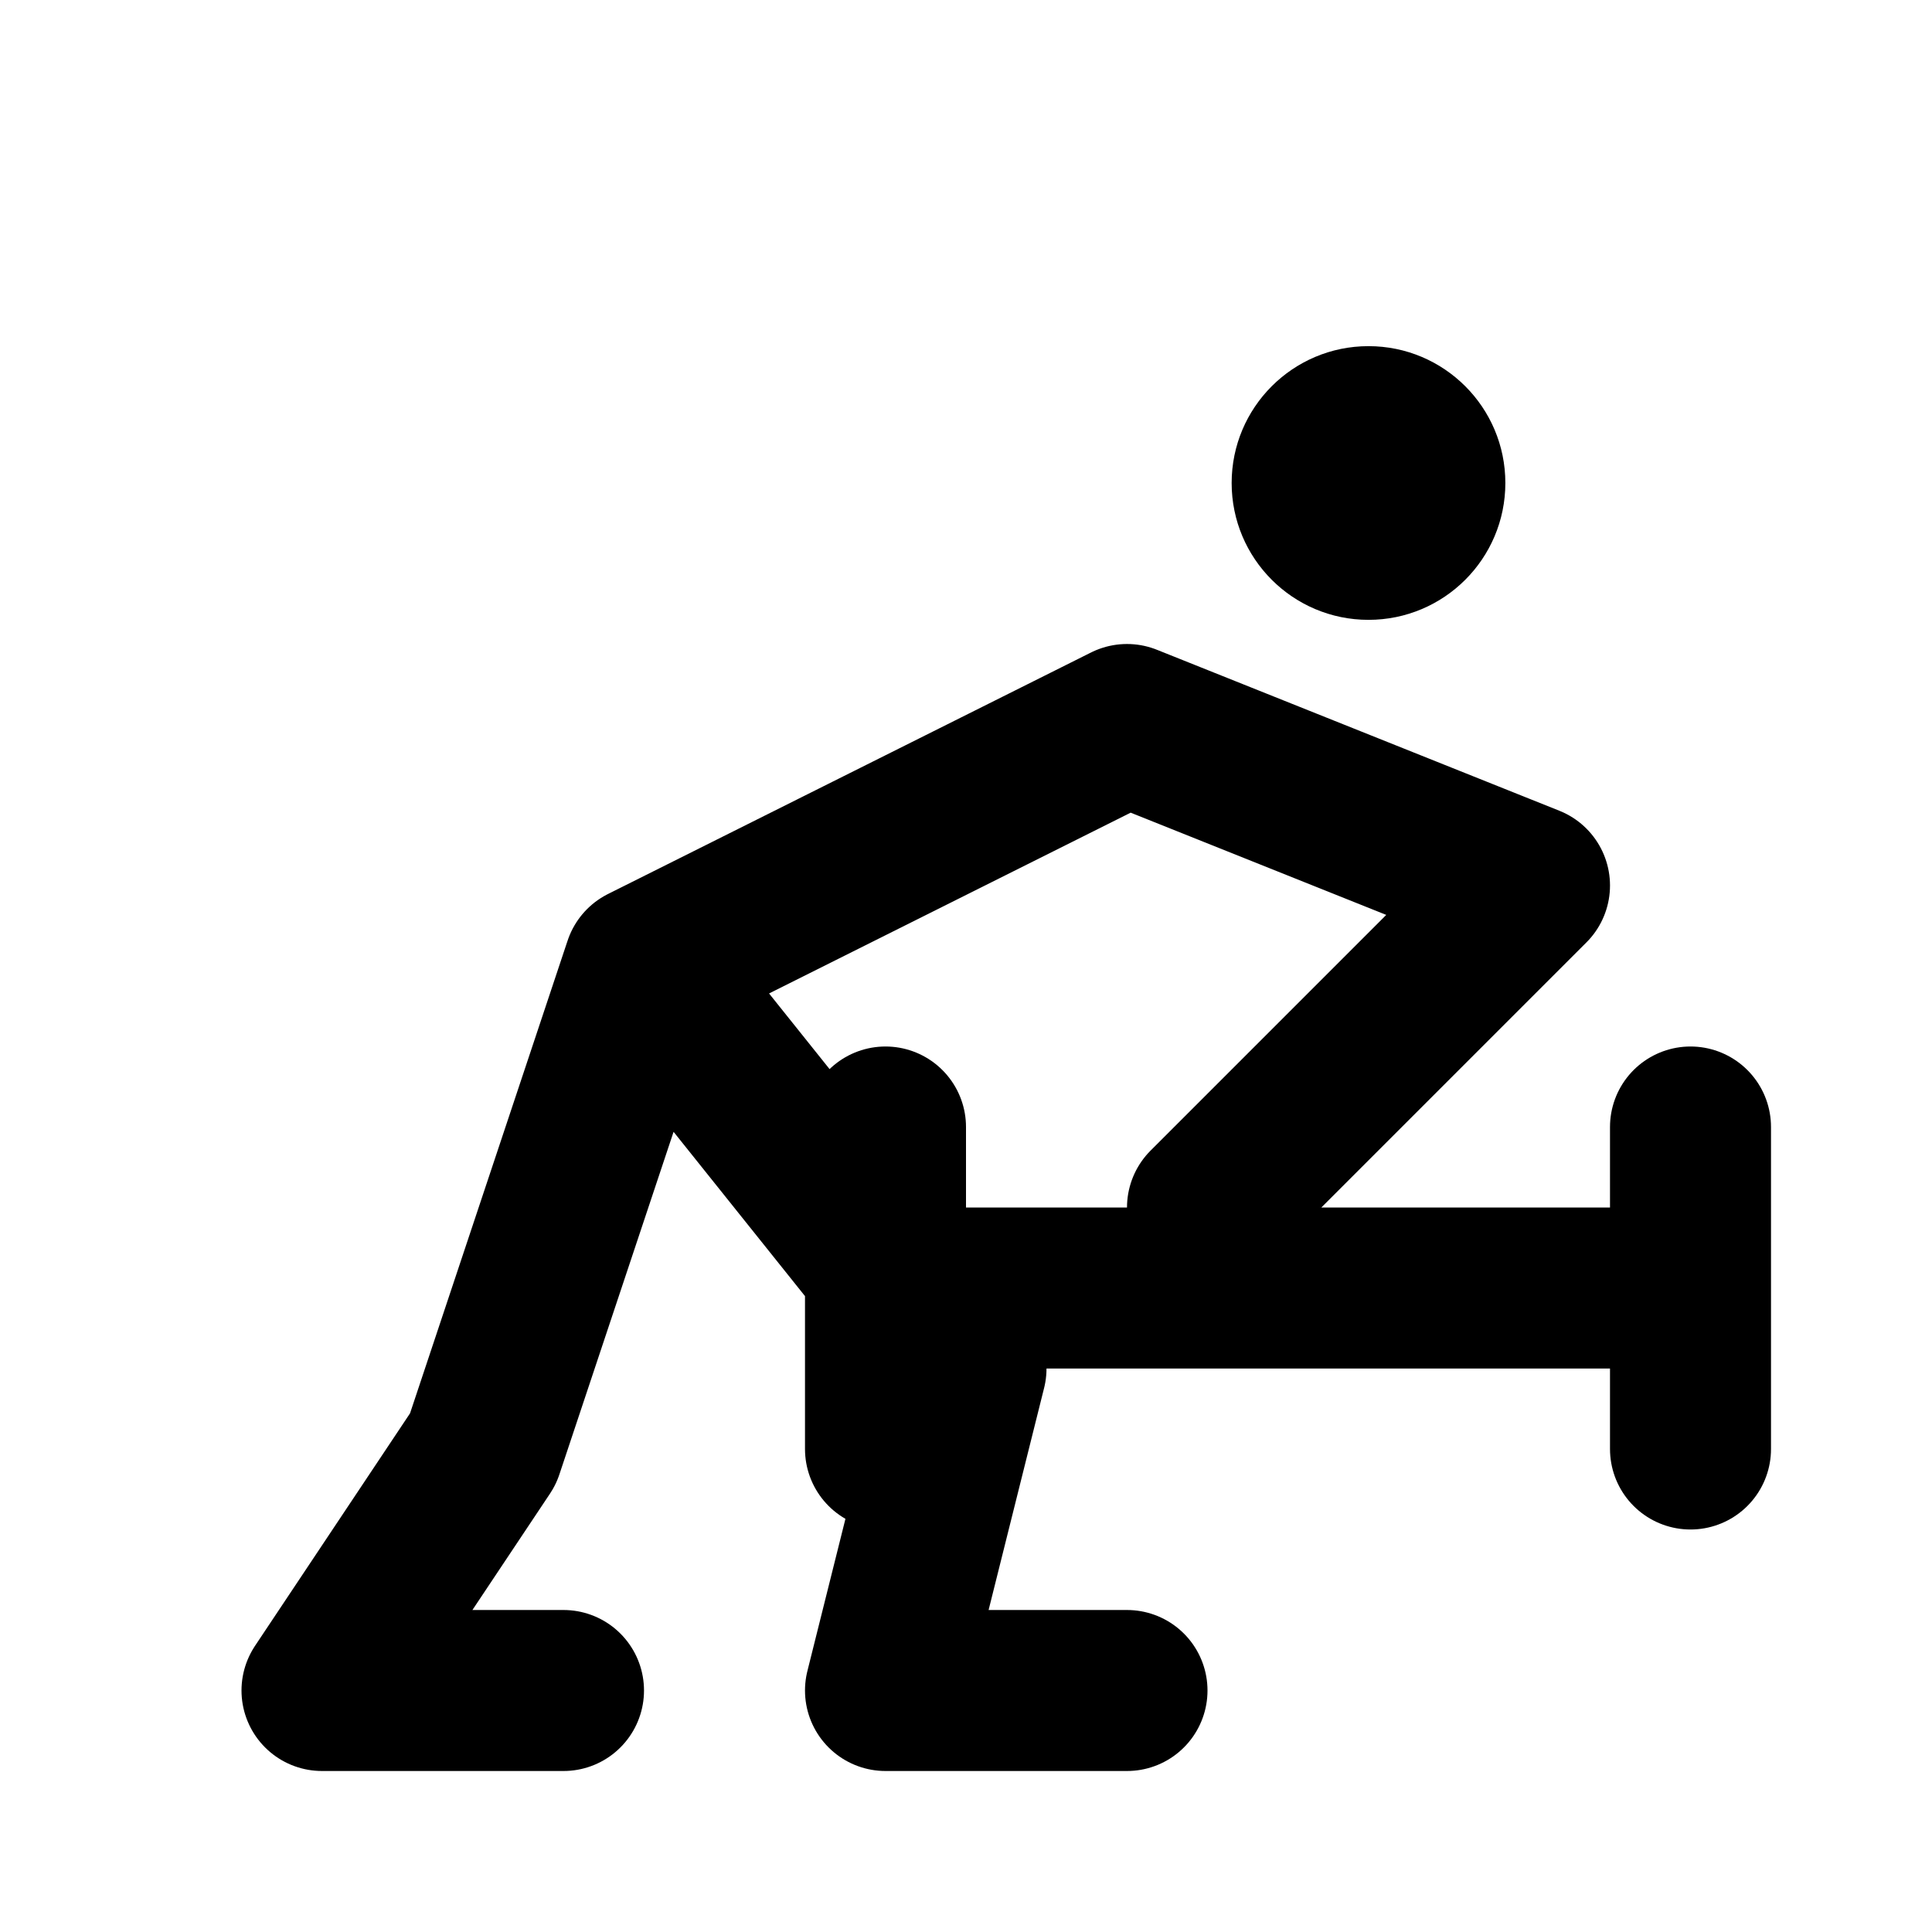
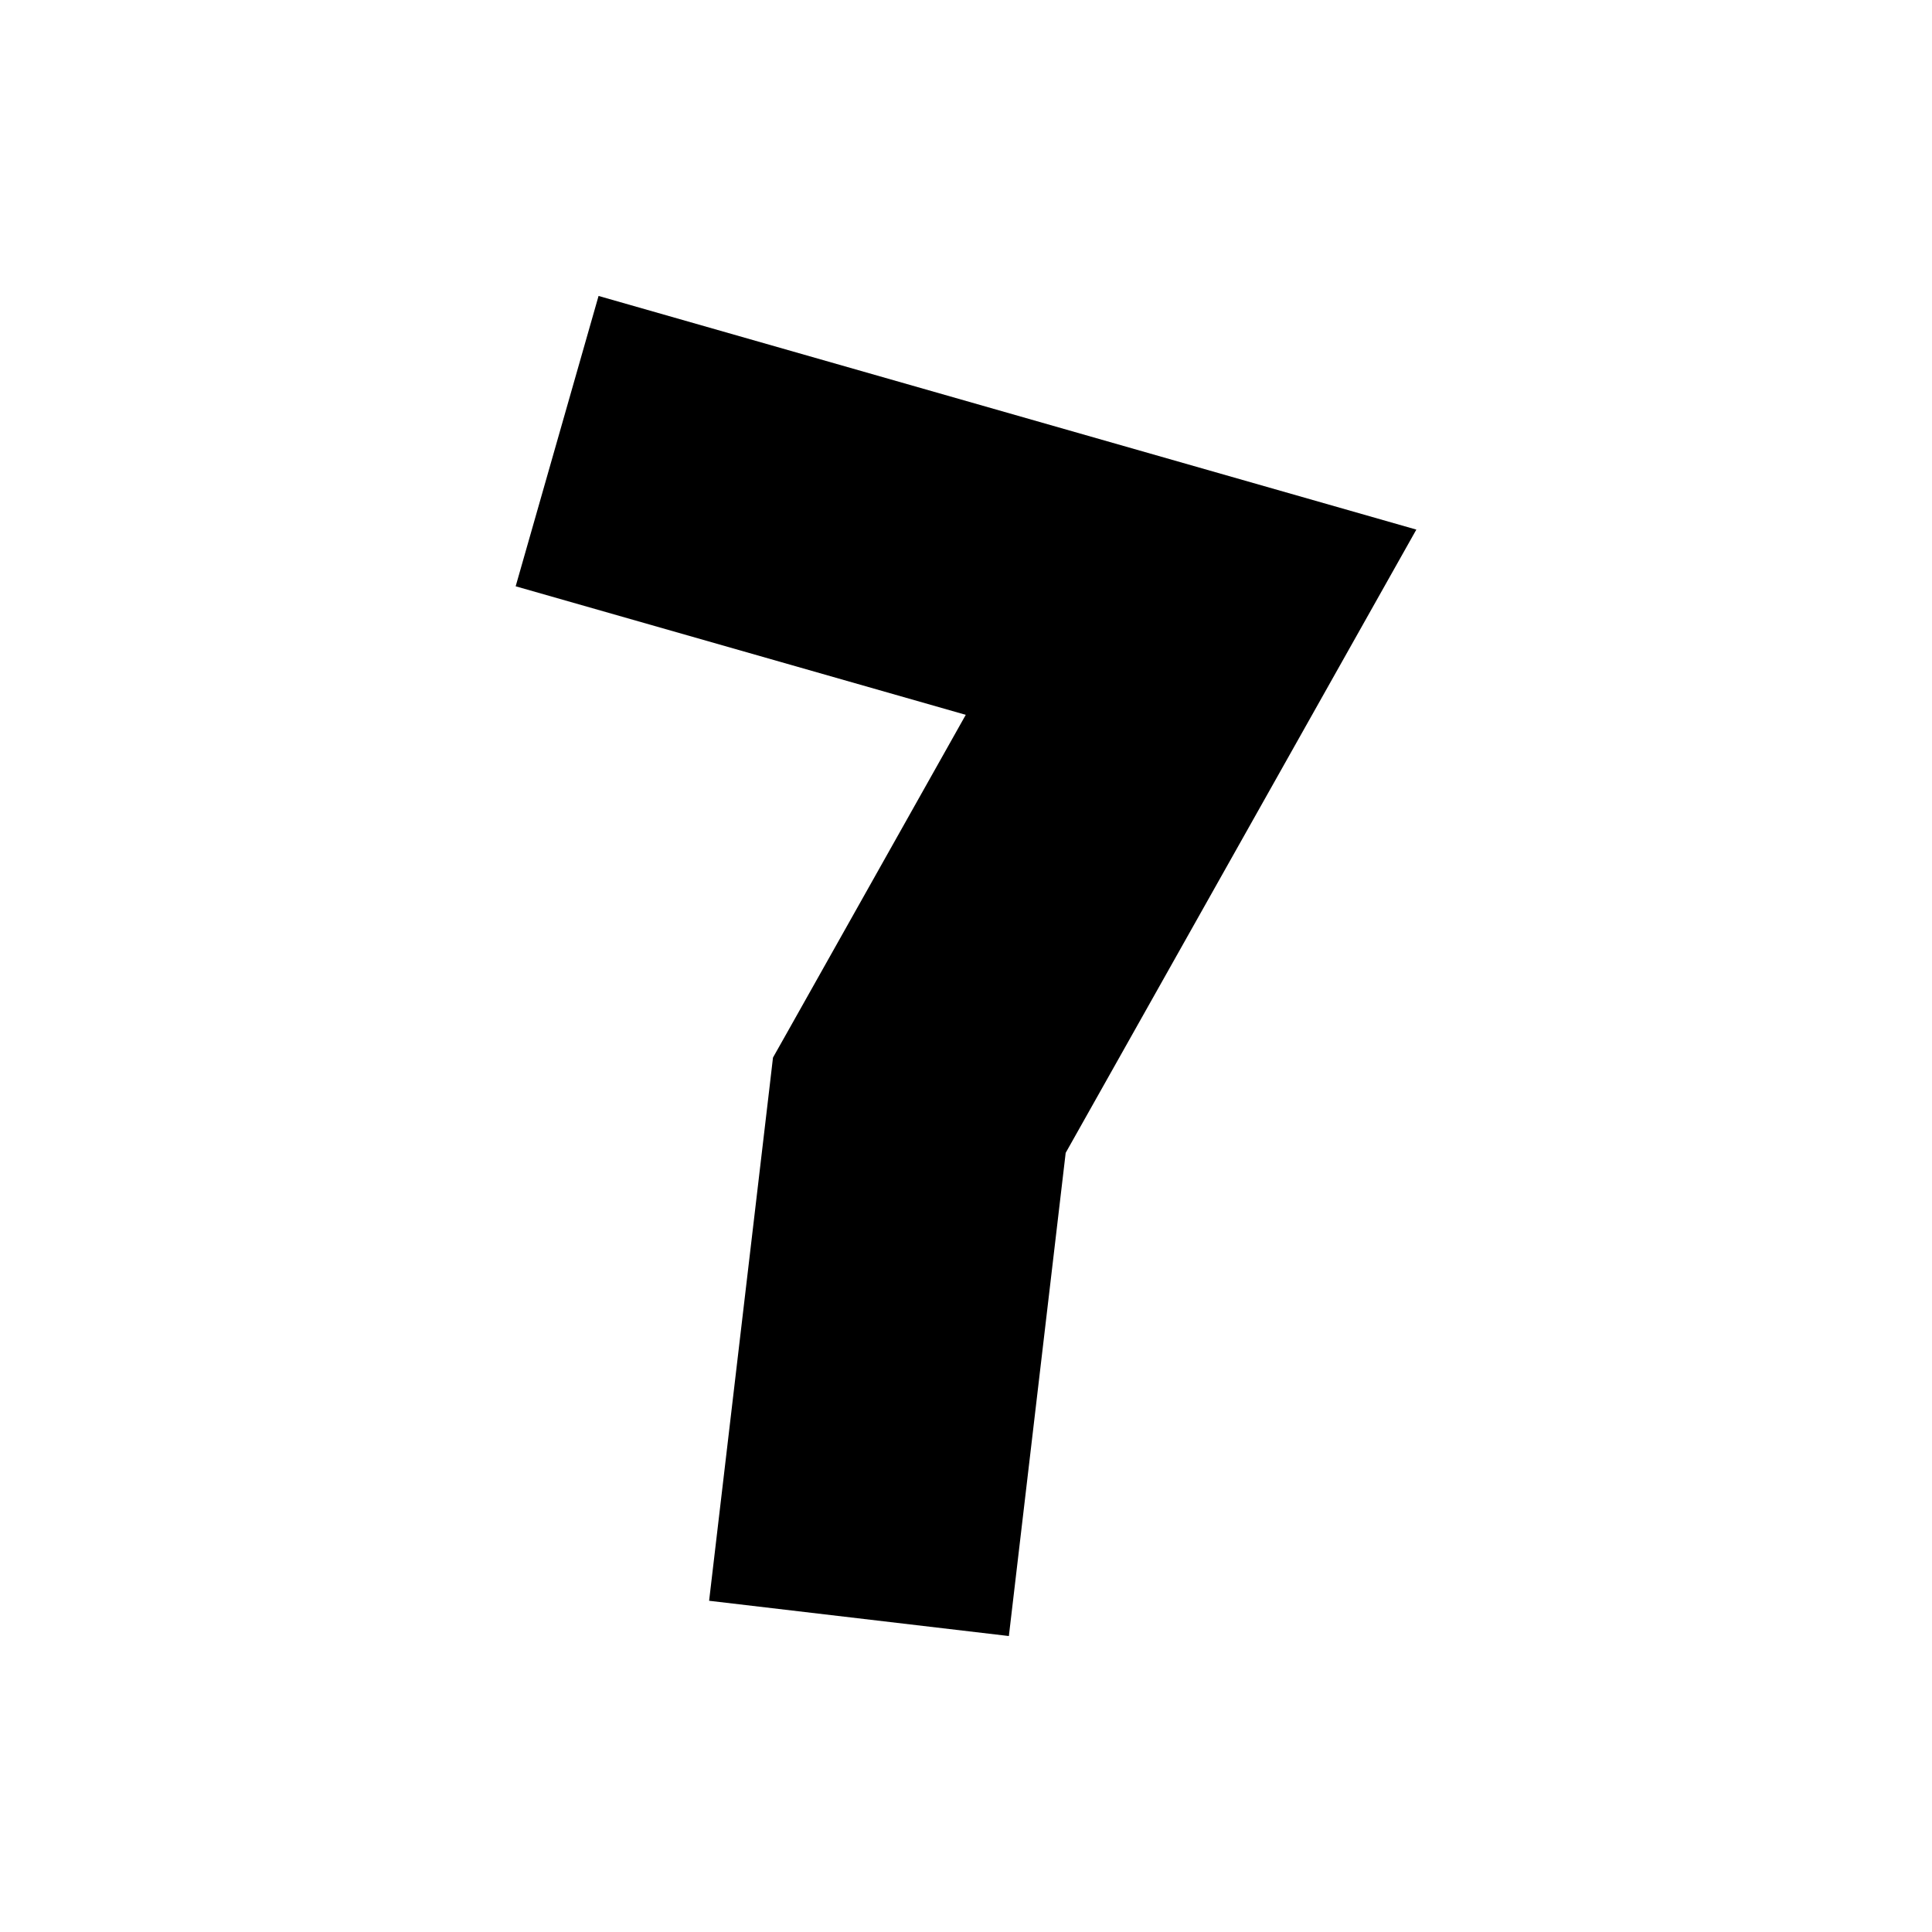
- <svg xmlns="http://www.w3.org/2000/svg" width="24" height="24" viewBox="0 0 24 24" fill="none" stroke="#000" stroke-width="2" stroke-linecap="round" stroke-linejoin="round">
-   <circle cx="17" cy="6" r="1.7" fill="#000" stroke="none" />
-   <path d="M14 9l-6 3-2 6-2 3h3M8 12l4 5-1 4h3M14 9l5 2-4 4M11 16h10M11 14v4M21 14v4" />
+ <svg xmlns="http://www.w3.org/2000/svg" width="32" height="32" viewBox="0 0 32 32" fill="none">
+   <g transform="translate(-0.45994 -0.09815)">
+     <path d="M23.919 8.87L18.111 19.193L17.17 27.196L12.205 26.612L13.205 18.112L13.263 17.615L13.509 17.179L16.456 11.938L9.001 9.809L10.374 5L23.919 8.87Z" fill="#000" />
+   </g>
</svg>
